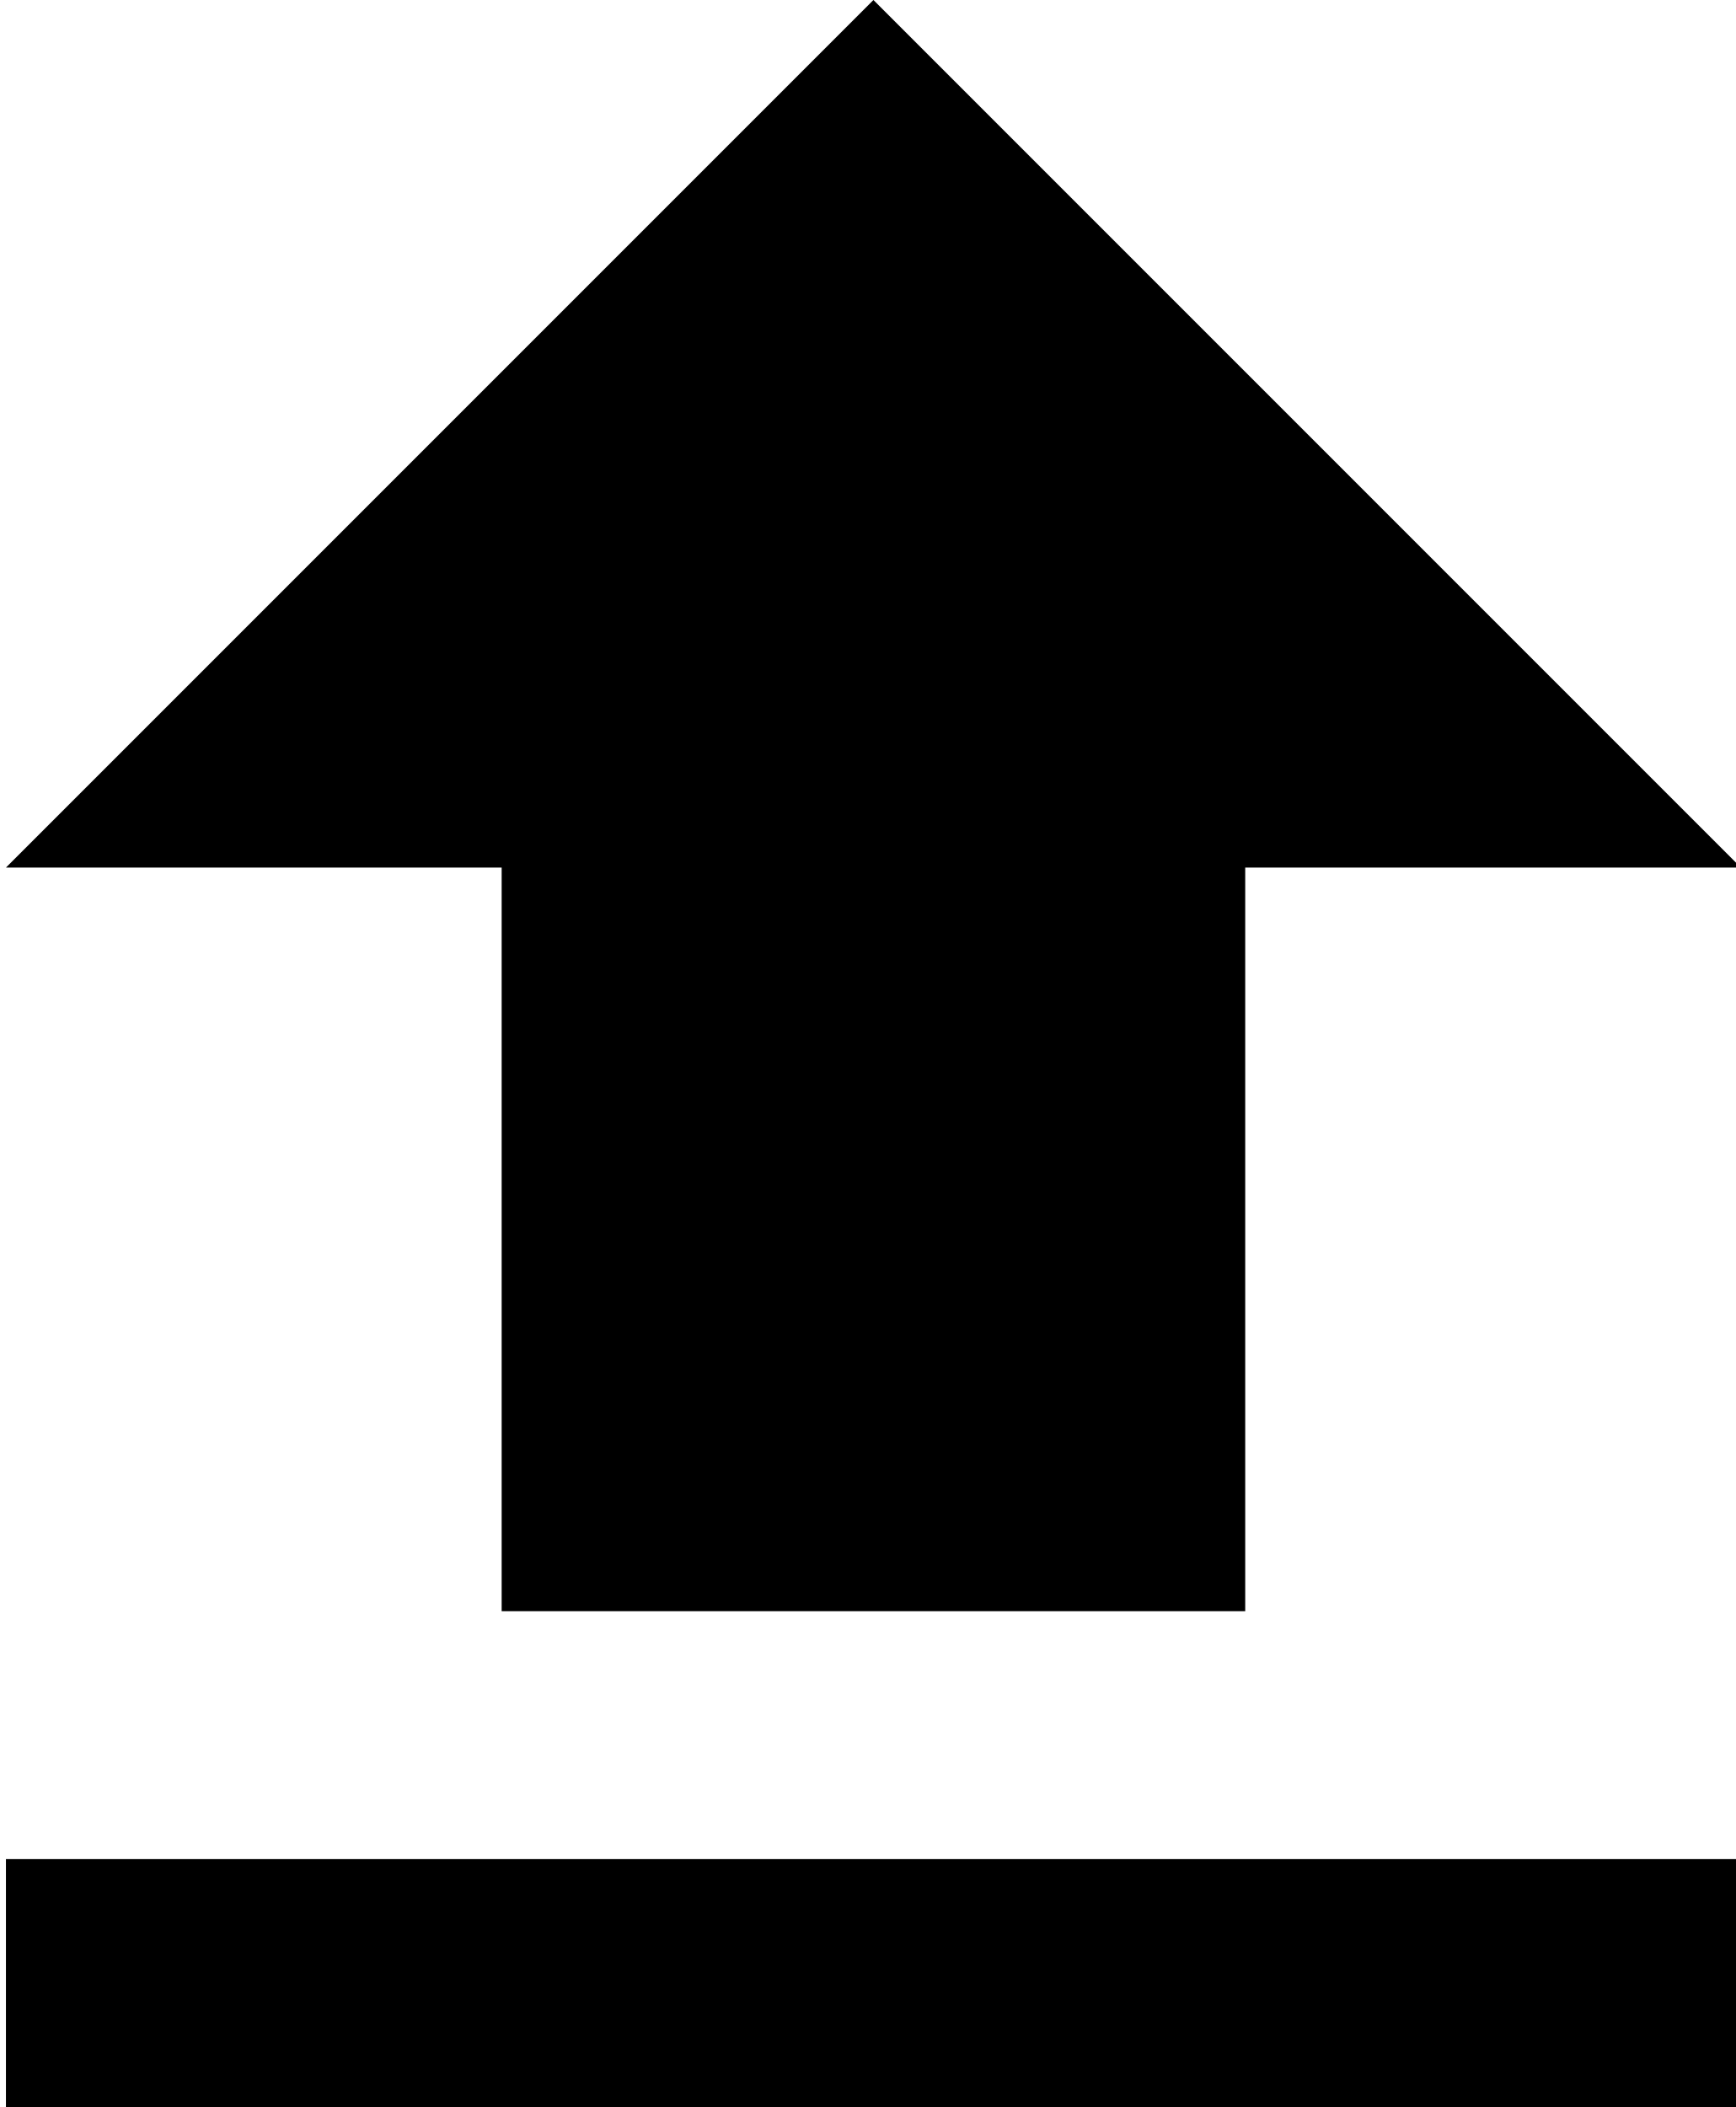
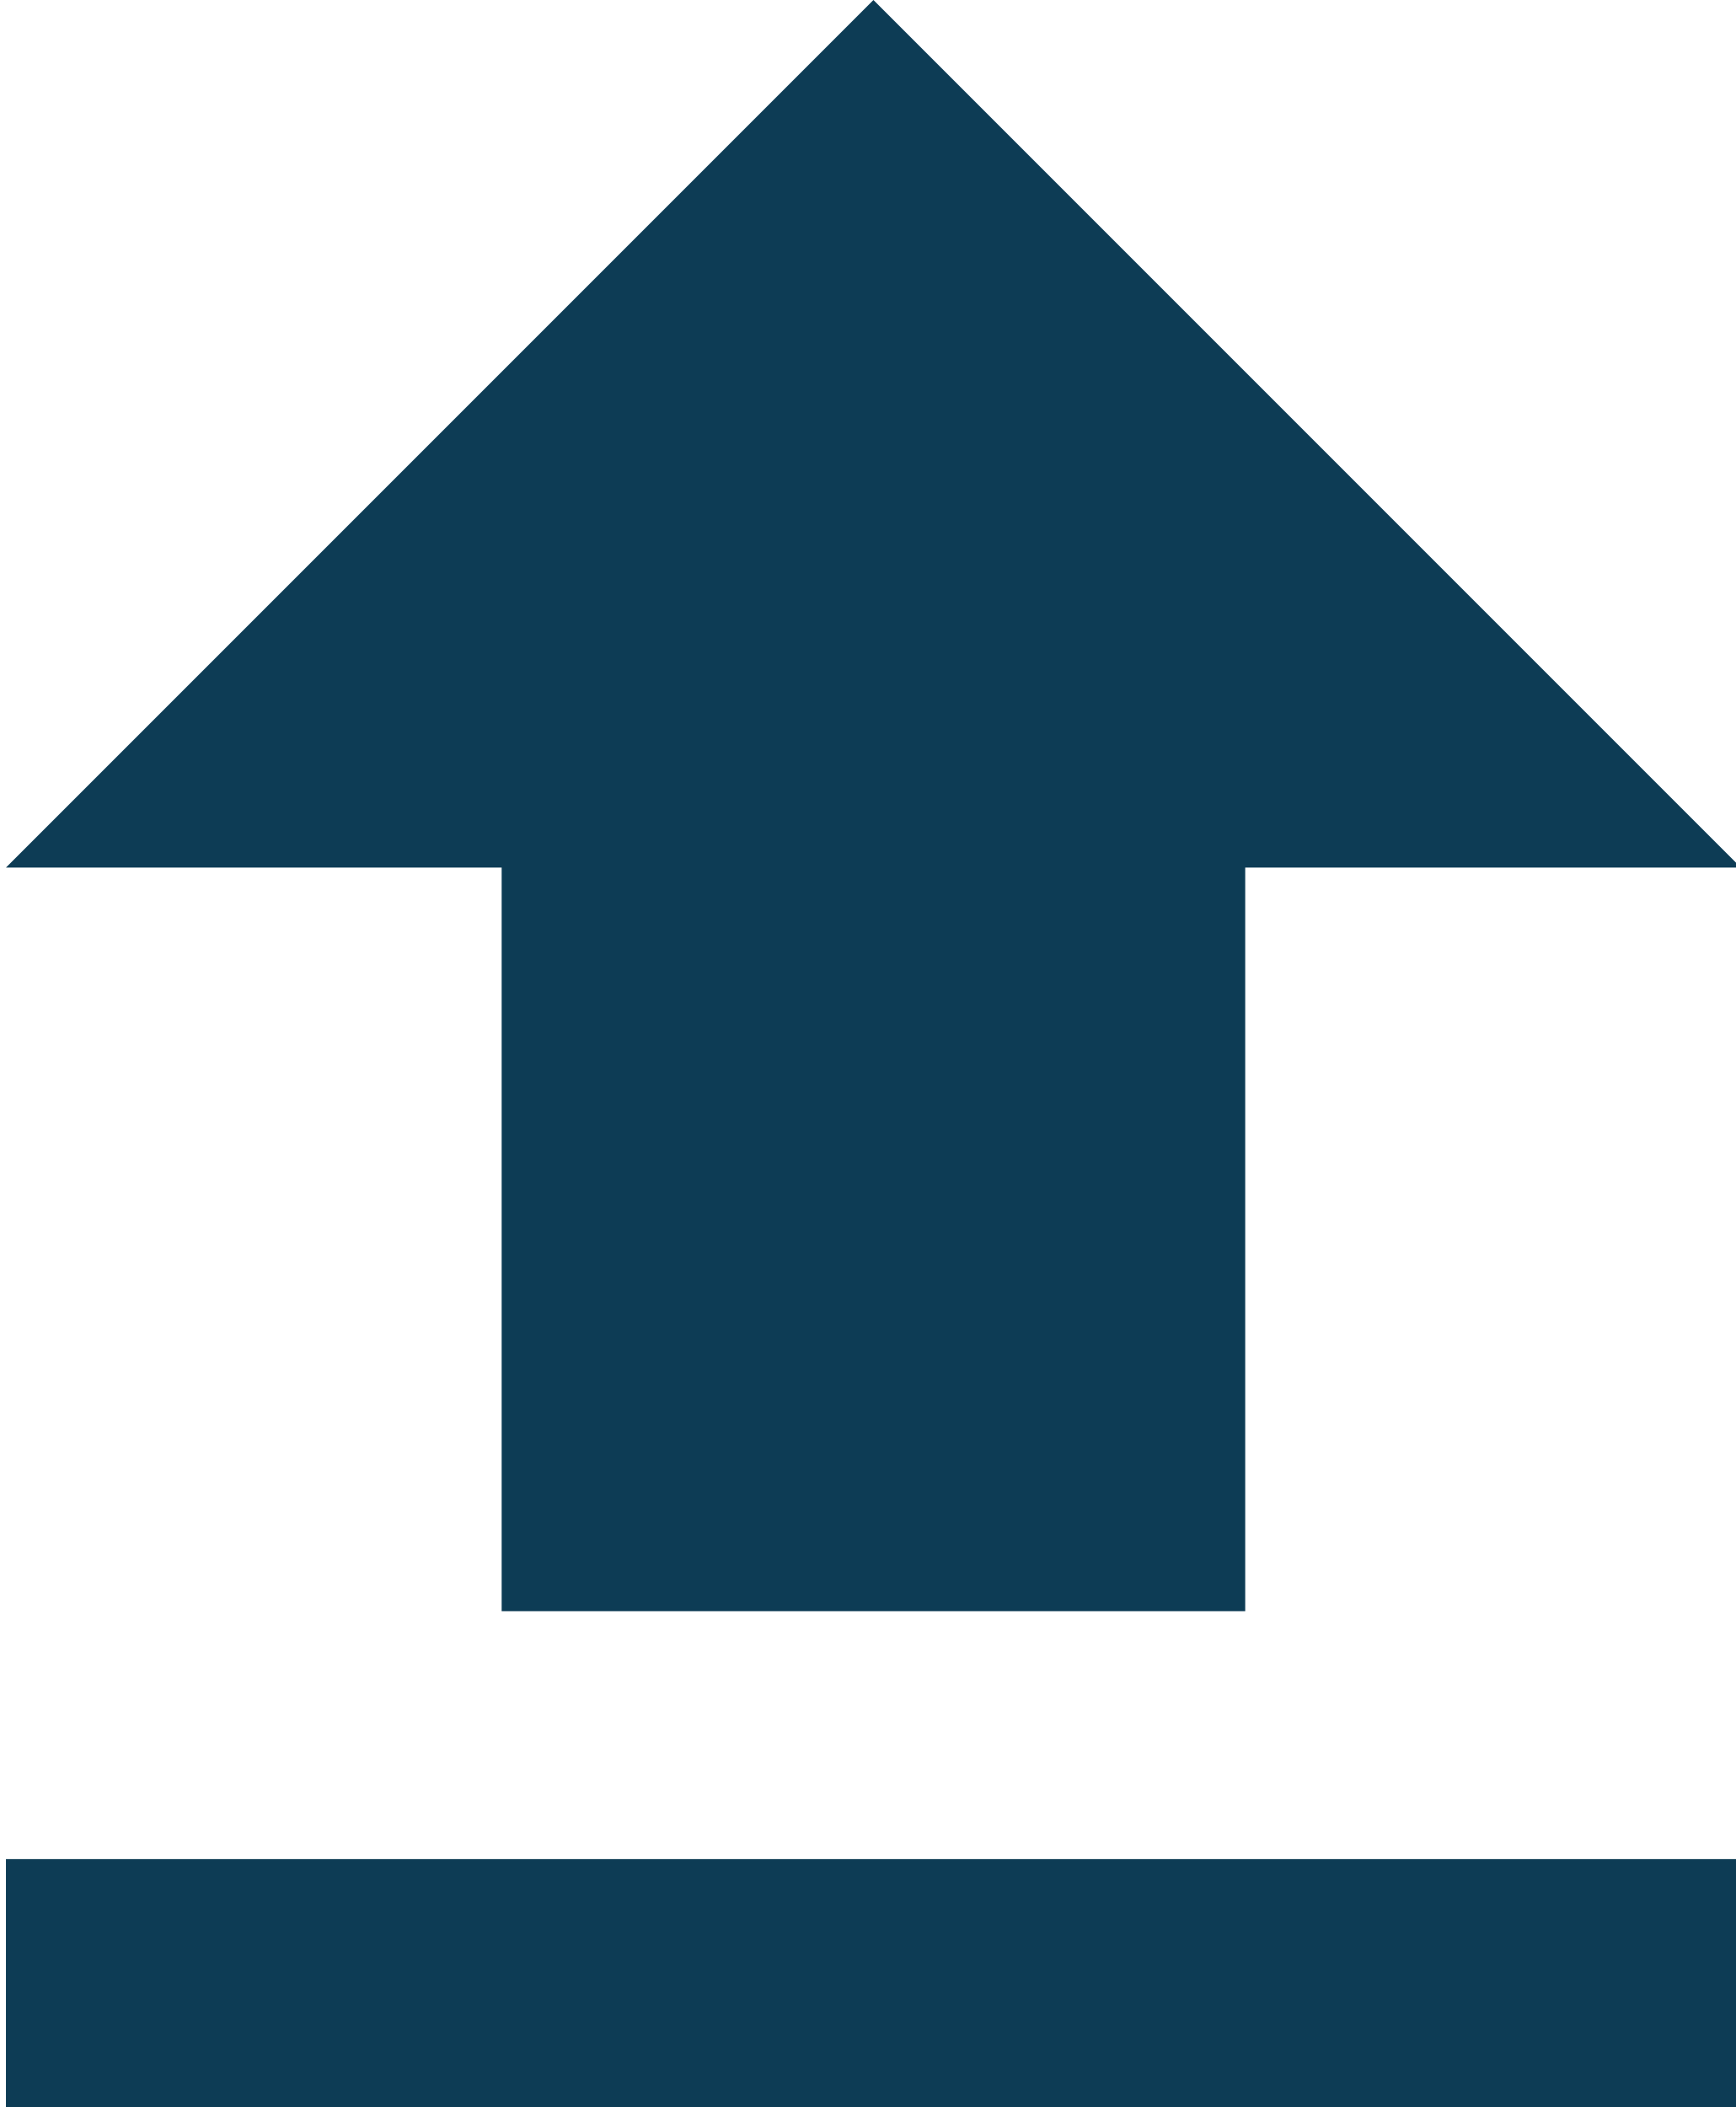
- <svg xmlns="http://www.w3.org/2000/svg" viewBox="358 173 103 125">
+ <svg xmlns="http://www.w3.org/2000/svg" id="openpositionsvg" viewBox="358 173 103 125">
  <defs>
-     <style>.a{clip-path:url(#b);}</style>
+     <style>.a{clip-path:url(#b); fill:#0D3C55;}</style>
    <clipPath id="b">
      <rect x="358" y="173" width="103" height="125" />
    </clipPath>
  </defs>
  <g id="a" class="a">
    <path d="M34.412,98.588H78.529V54.471h29.412L56.471,3,5,54.471H34.412ZM5,113.294H107.941V128H5Z" transform="translate(353.352 170)" />
  </g>
</svg>
